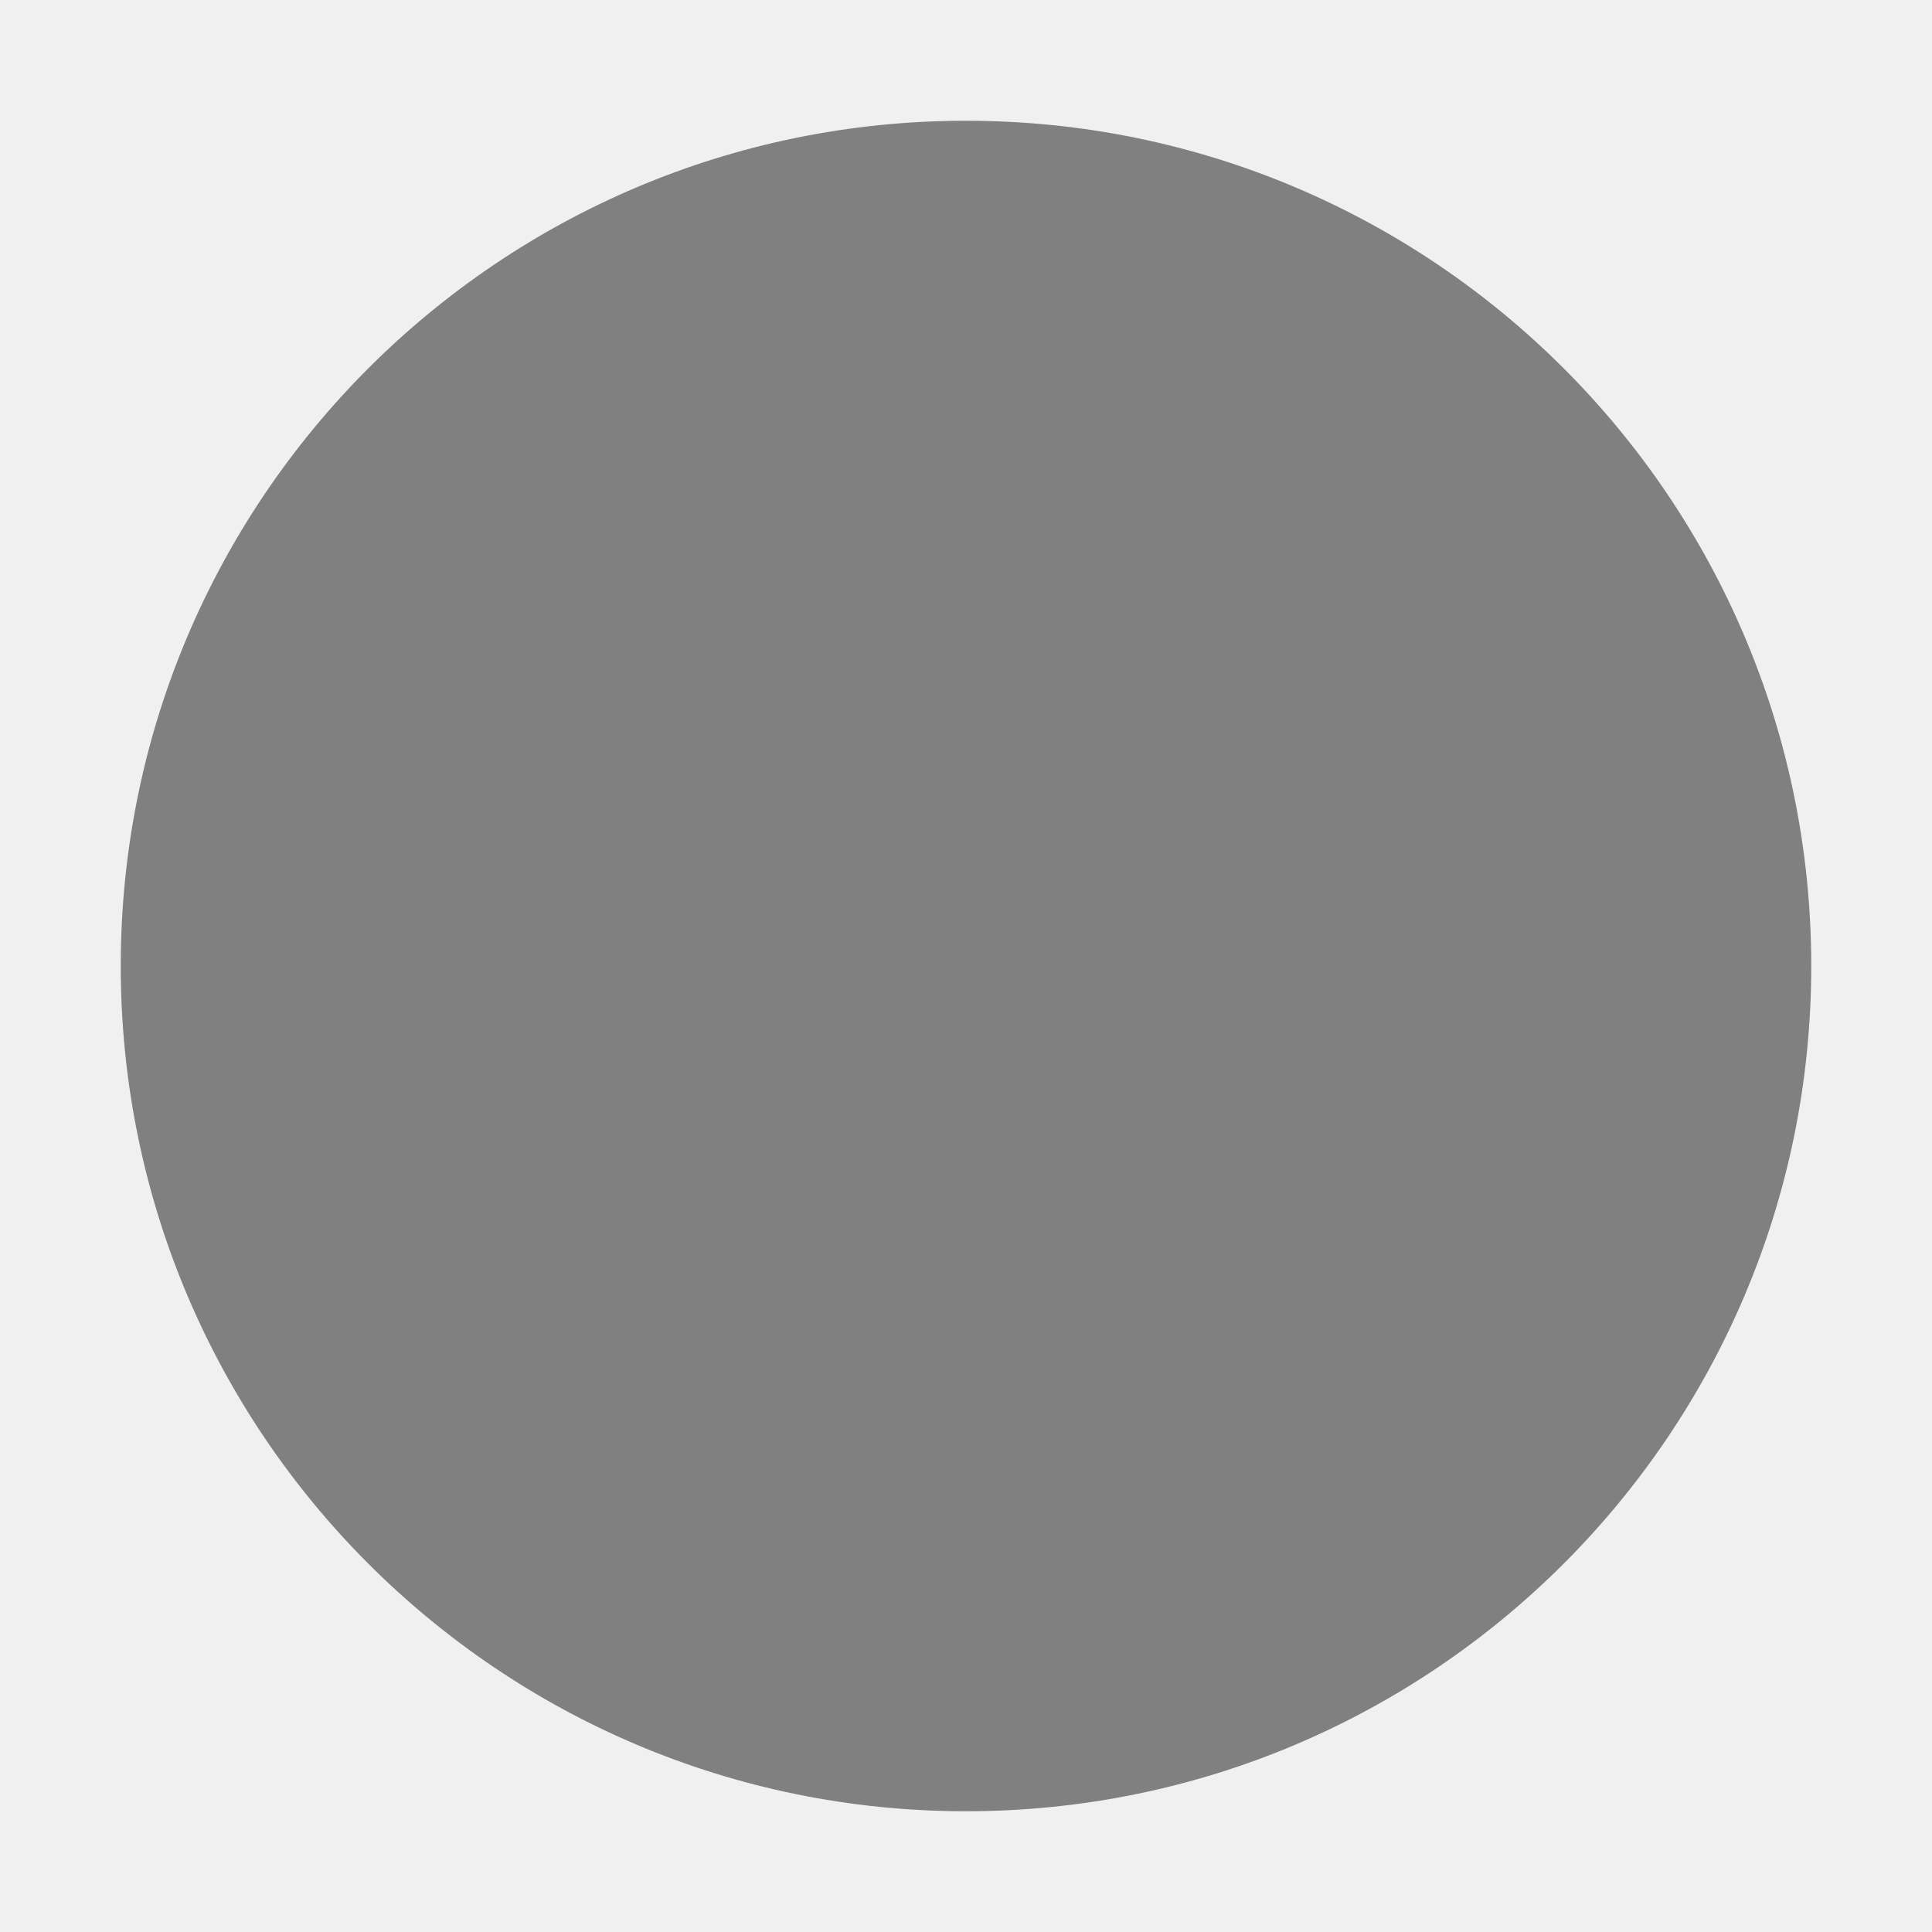
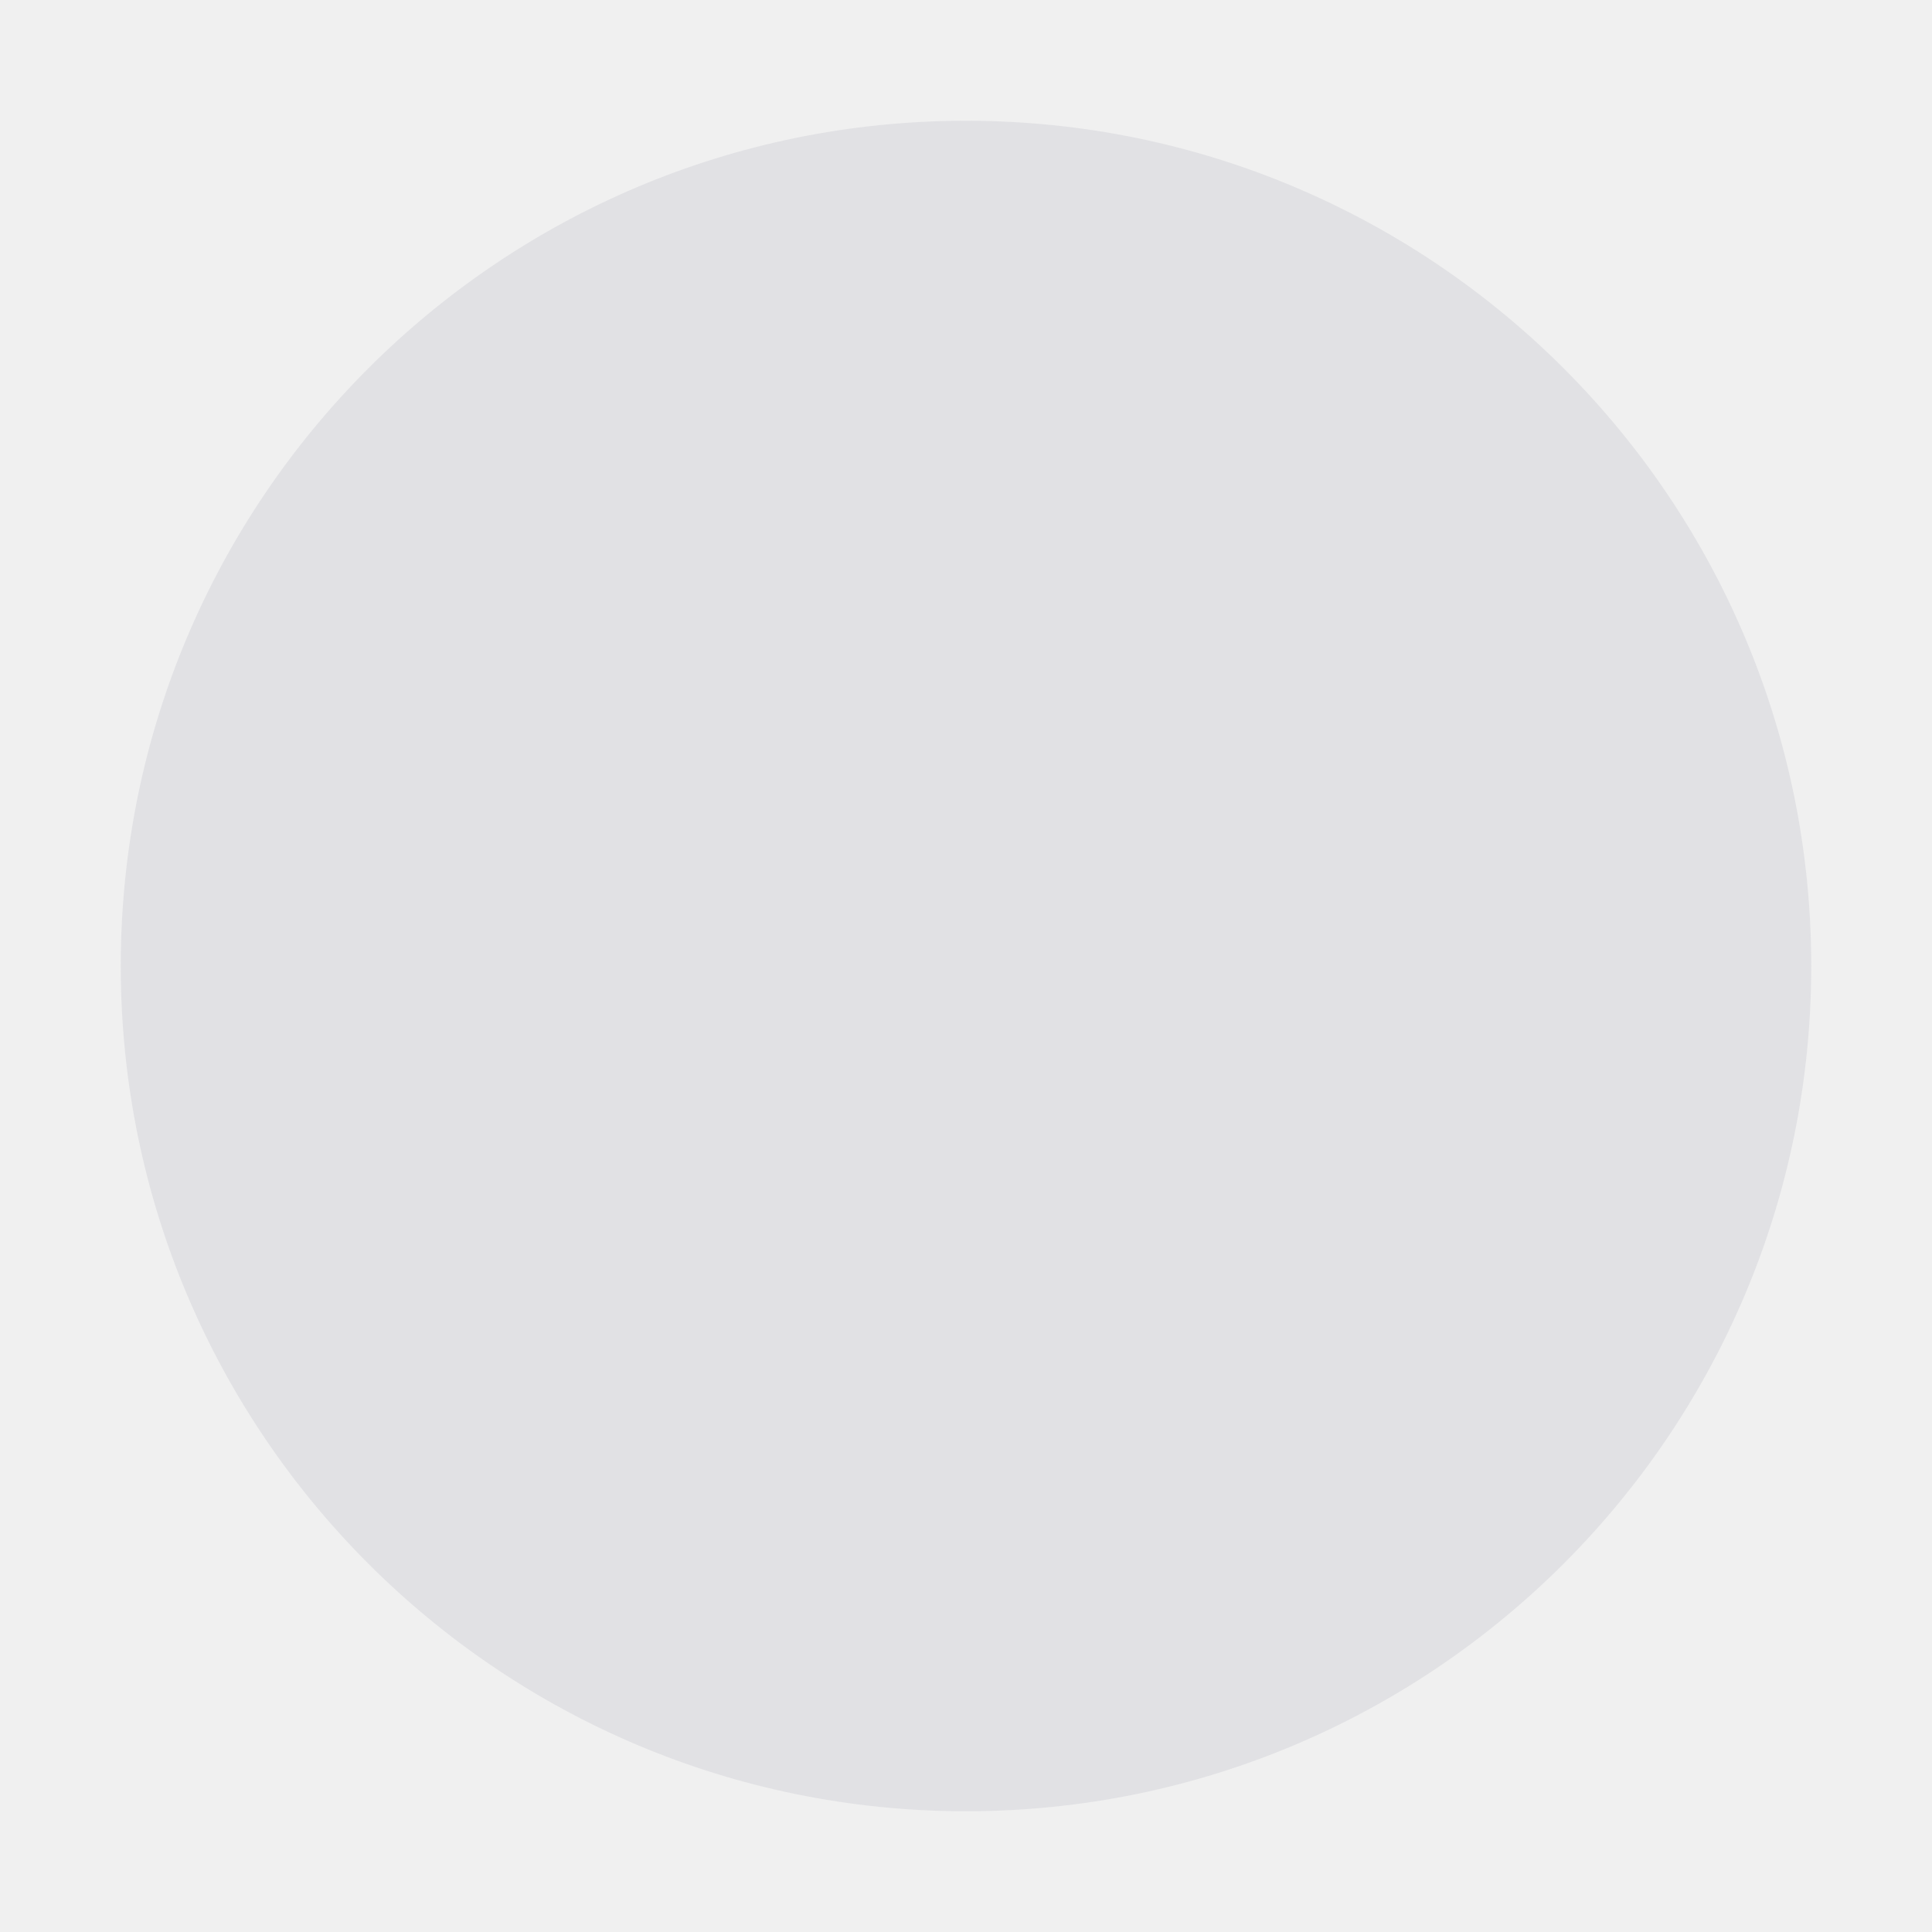
<svg xmlns="http://www.w3.org/2000/svg" enable-background="new 0 0 32 32" height="16" id="Layer_1" version="1.1" viewBox="0 0 16 16" width="16" xml:space="preserve">
-   <defs id="defs24" />
+   <defs id="defs24">
+     <linearGradient id="linearGradient-1" y2="24" x2="12" y1="0" x1="12" gradientUnits="userSpaceOnUse">
+       <stop id="stop835" offset="0%" stop-color="#FFFFFF" />
+       <stop id="stop837" offset="100%" stop-color="#F2F2F2" />
+     </linearGradient>
+     <circle r="12" cy="12" cx="12" id="path-2" />
+     <filter id="filter-3" filterUnits="objectBoundingBox" height="216.7%" width="216.7%" y="-50.0%" x="-58.3%">
+       <feMorphology id="feMorphology841" result="shadowSpreadOuter1" in="SourceAlpha" operator="dilate" radius="1" />
+       <feOffset id="feOffset843" result="shadowOffsetOuter1" in="shadowSpreadOuter1" dy="2" dx="0" />
+       <feGaussianBlur id="feGaussianBlur845" result="shadowBlurOuter1" in="shadowOffsetOuter1" stdDeviation="4" />
+       <feComposite id="feComposite847" result="shadowBlurOuter1" operator="out" in2="SourceAlpha" in="shadowBlurOuter1" />
+       <feColorMatrix id="feColorMatrix849" in="shadowBlurOuter1" type="matrix" values="0 0 0 0 0   0 0 0 0 0   0 0 0 0 0  0 0 0 0.2 0" />
+     </filter>
+   </defs>
  <g style="display:inline" id="titlebutton-close" transform="translate(-645,185.6378)">
    <g id="g4927-9" style="display:inline;opacity:1" transform="translate(-678,-432.6378)">
      <g transform="translate(-103,0)" style="display:inline;opacity:1" id="g4490-6-5-2">
        <g id="g4092-0-2-21-0" style="display:inline" transform="translate(58,0)">
-           <circle r="7" cy="255" cx="1376" style="fill:#808080;fill-opacity:1;stroke:none;stroke-width:0;stroke-linecap:butt;stroke-linejoin:miter;stroke-miterlimit:4;stroke-dasharray:none;stroke-dashoffset:0;stroke-opacity:1" id="path4068-7-5-9-6" />
+           <circle r="7" cy="255" cx="1376" style="fill:#5c5c7a;fill-opacity:0.098;stroke:none;stroke-width:0;stroke-linecap:butt;stroke-linejoin:miter;stroke-miterlimit:4;stroke-dasharray:none;stroke-dashoffset:0;stroke-opacity:1" id="path4068-7-5-9-6" />
        </g>
      </g>
      <g id="g4778-2-68" transform="translate(1323,246.8672)" style="fill:#ffffff;fill-opacity:1">
        <g style="display:inline;fill:#ffffff;fill-opacity:1" id="layer9-9-4-4" transform="translate(-60,-518)" />
        <g id="layer10-2-1-8" transform="translate(-60,-518)" style="fill:#ffffff;fill-opacity:1" />
        <g id="layer11-16-4-9" transform="translate(-60,-518)" style="fill:#ffffff;fill-opacity:1" />
        <g transform="matrix(0.75,0,0,0.75,2,2.054688)" id="g2996-76-5" style="fill:#ffffff;fill-opacity:1">
          <g transform="translate(-60,-518)" id="layer12-4-5-7" style="fill:#ffffff;fill-opacity:1">
            <g transform="translate(19,-242)" id="layer4-4-1-9-5" style="display:inline;fill:#ffffff;fill-opacity:1" />
          </g>
        </g>
        <g id="layer13-2-6-11" transform="translate(-60,-518)" style="fill:#ffffff;fill-opacity:1" />
        <g id="layer14-4-0-33" transform="translate(-60,-518)" style="fill:#ffffff;fill-opacity:1" />
        <g id="layer15-7-3-0" transform="translate(-60,-518)" style="fill:#ffffff;fill-opacity:1" />
      </g>
    </g>
    <rect y="-185.638" x="645" height="16" width="16" id="rect17883-39" style="display:inline;opacity:1;fill:none;fill-opacity:1;stroke:none;stroke-width:1;stroke-linecap:butt;stroke-linejoin:miter;stroke-miterlimit:4;stroke-dasharray:none;stroke-dashoffset:0;stroke-opacity:0" />
  </g>
</svg>
